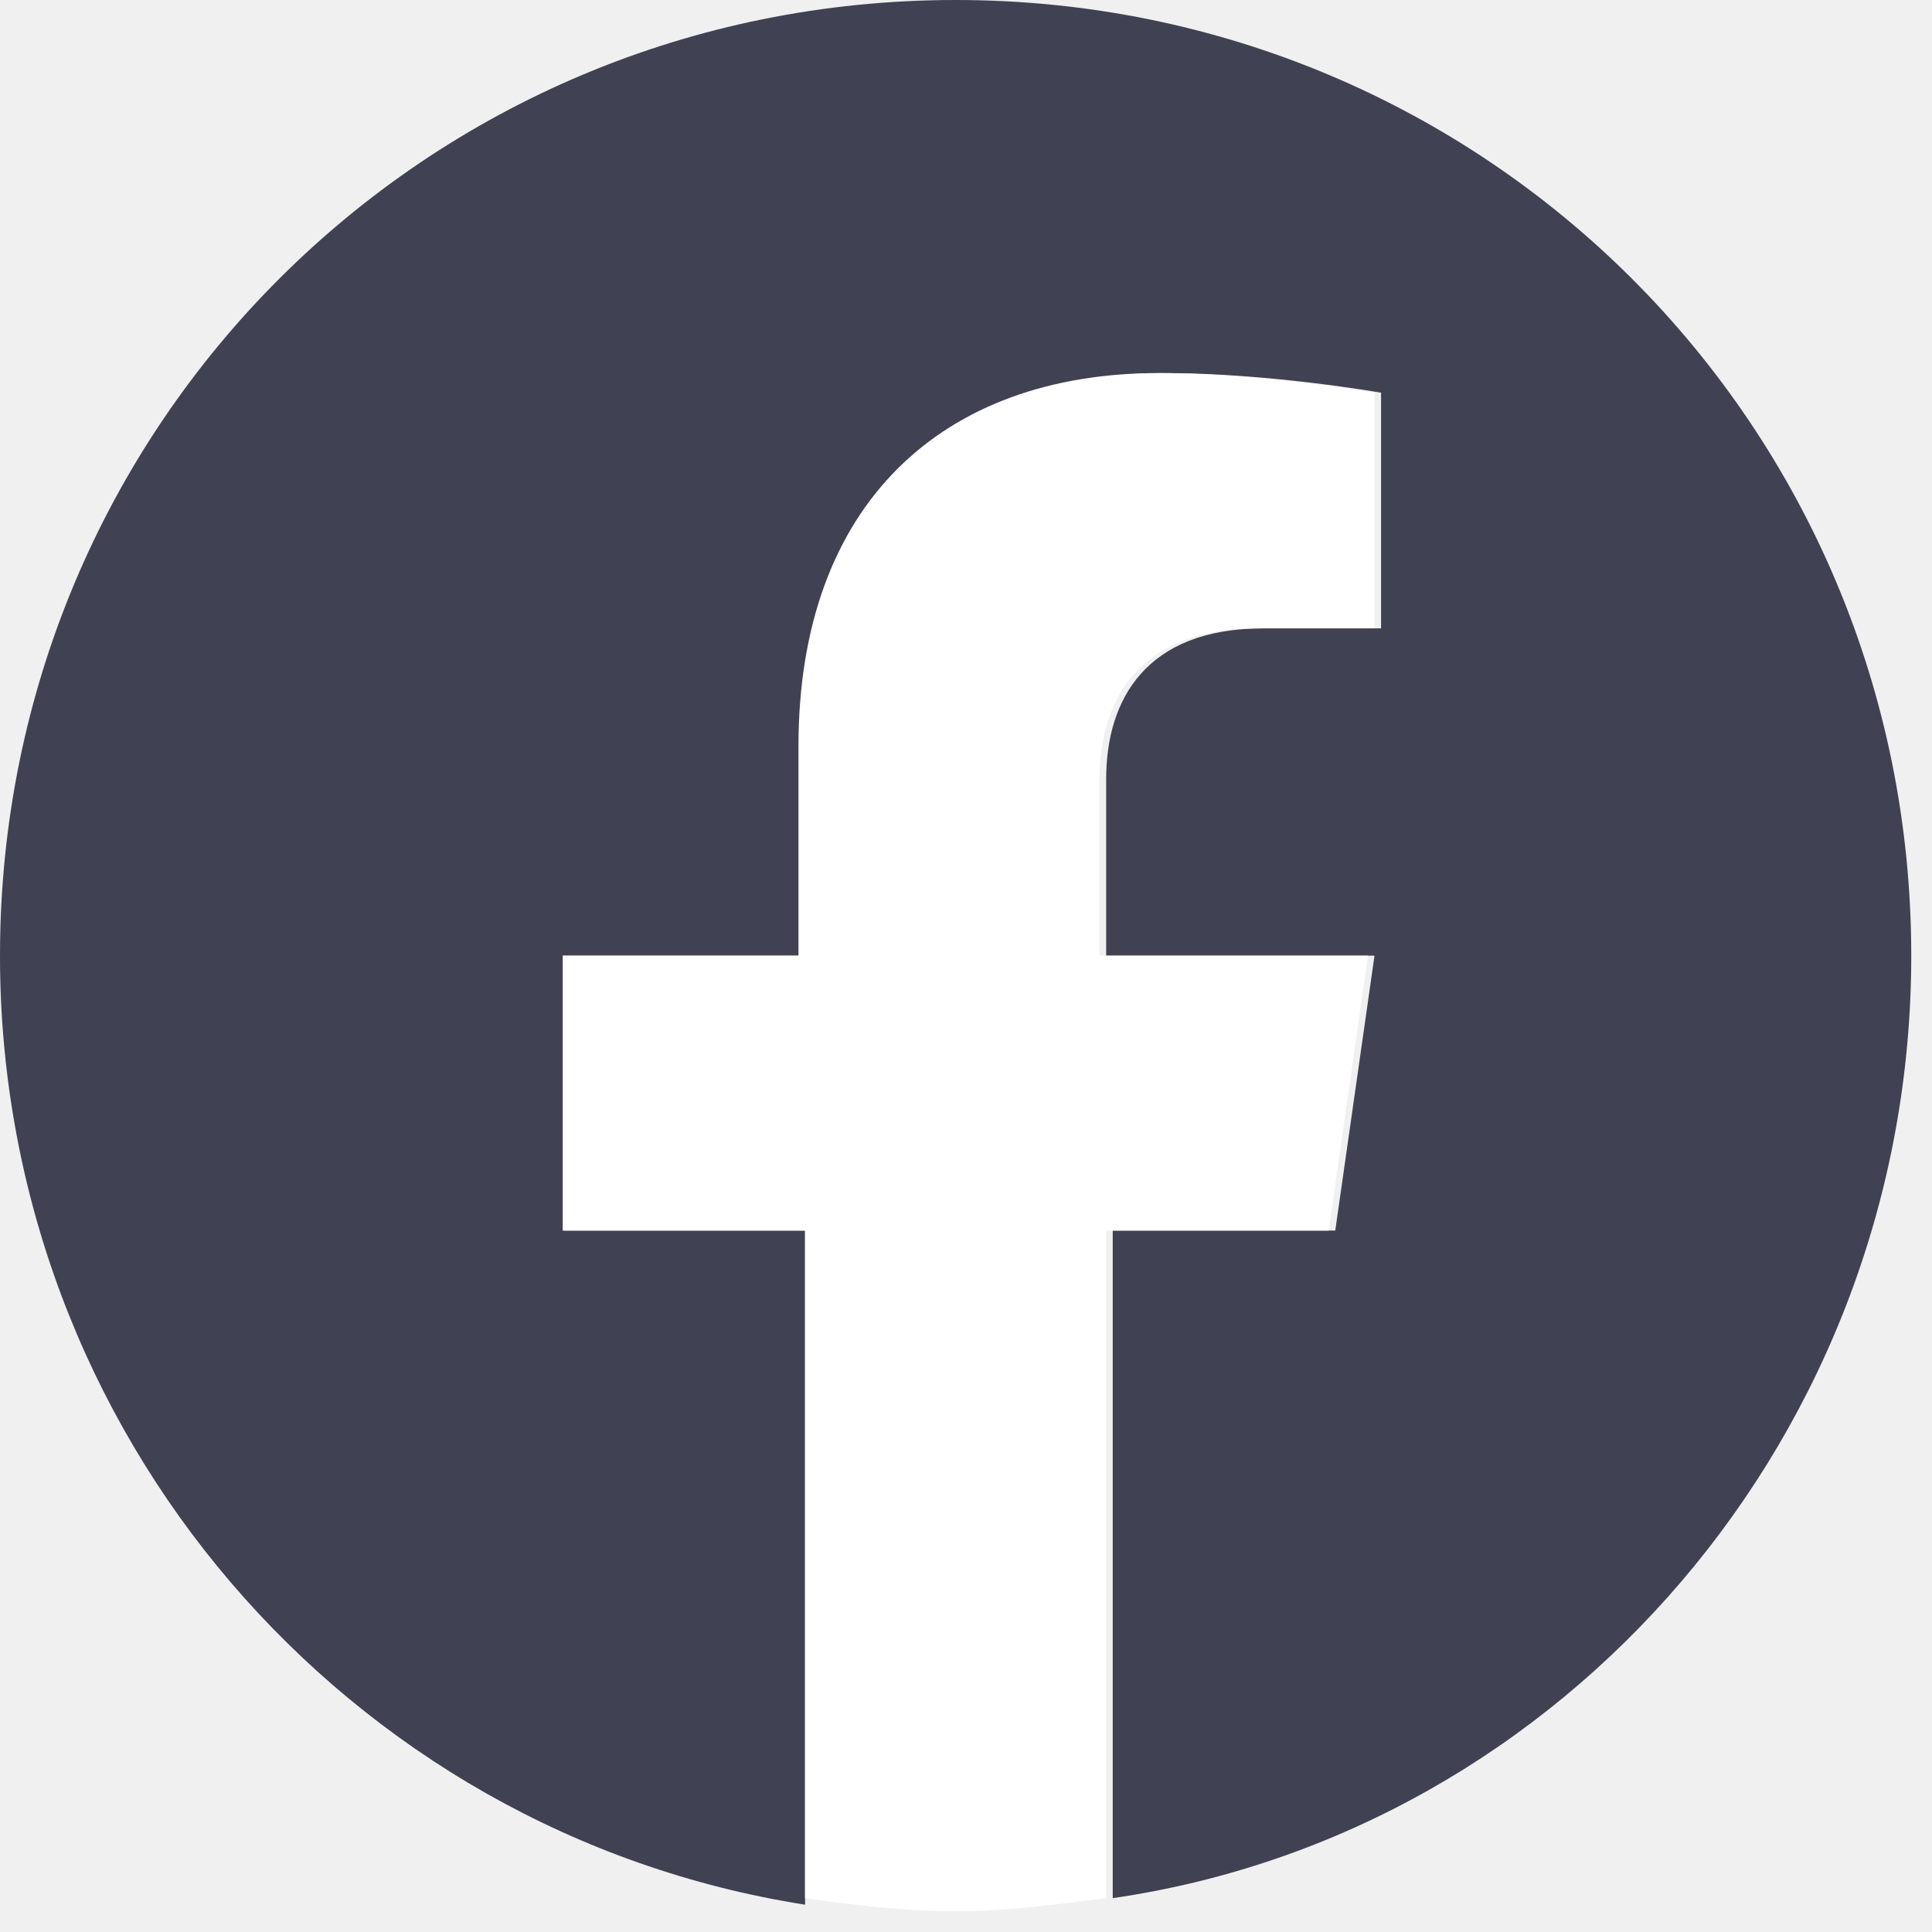
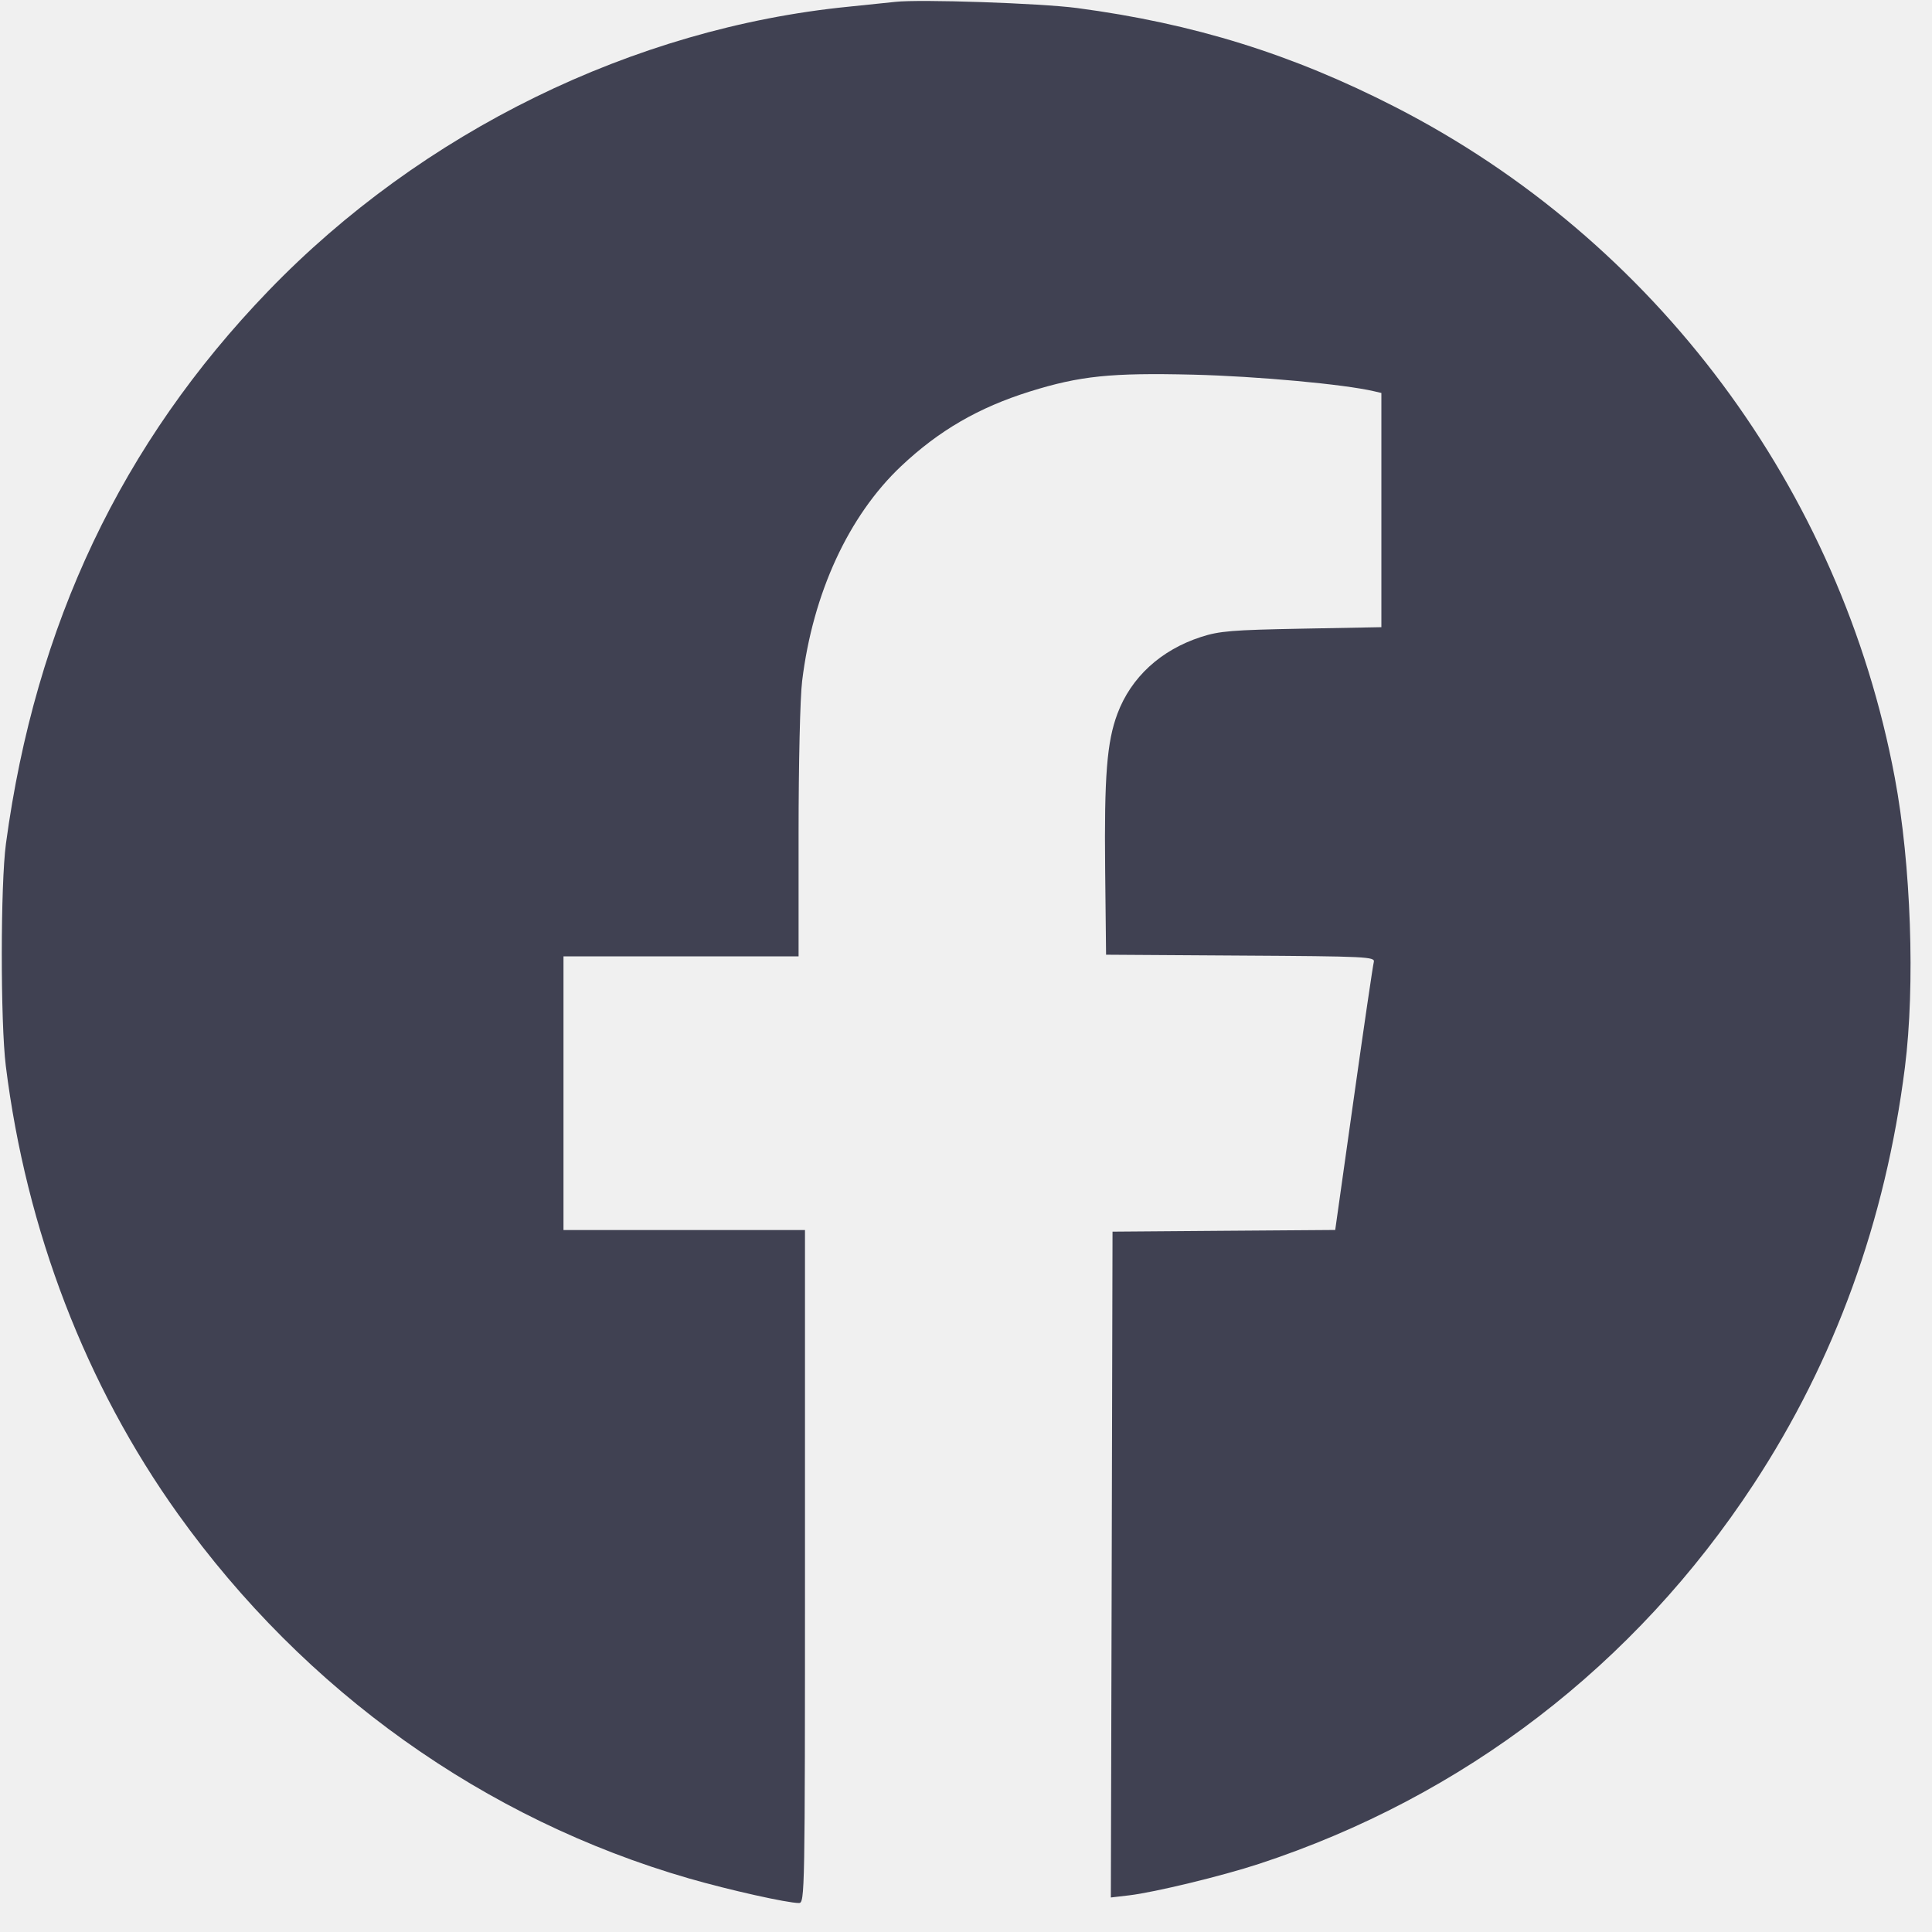
- <svg xmlns="http://www.w3.org/2000/svg" width="38" height="38" viewBox="0 0 38 38" fill="none">
-   <path d="M37.592 18.796C37.592 8.368 29.224 0 18.796 0C8.368 0 0 8.368 0 18.796C0 28.194 6.823 36.047 15.835 37.463V24.203H11.072V18.796H15.835V14.676C15.835 9.913 18.667 7.338 22.916 7.338C24.975 7.338 27.164 7.724 27.164 7.724V12.359H24.847C22.529 12.359 21.757 13.775 21.757 15.32V18.796H27.035L26.263 24.203H21.886V37.334C30.769 36.047 37.592 28.194 37.592 18.796Z" fill="#404152" />
-   <path d="M26.133 24.203L26.905 18.796H21.627V15.32C21.627 13.775 22.399 12.359 24.717 12.359H27.034V7.724C27.034 7.724 24.845 7.338 22.786 7.338C18.537 7.338 15.705 9.913 15.705 14.676V18.796H11.07V24.203H15.834V37.334C16.735 37.463 17.765 37.592 18.795 37.592C19.825 37.592 20.726 37.463 21.756 37.334V24.203H26.133Z" fill="white" />
+ <svg xmlns="http://www.w3.org/2000/svg" width="38" height="38" fill="none">
+   <path d="M17.607.037c-.122.014-.535.056-.919.095-4.231.421-8.393 2.461-11.41 5.59C2.392 8.715.699 12.283.117 16.593c-.108.8-.109 3.511-.003 4.37.402 3.233 1.572 6.279 3.388 8.817 2.494 3.485 6.028 6.005 10.051 7.167.787.227 1.932.483 2.161.483.116 0 .119-.171.119-6.618v-6.619h-4.75V18.81h4.624v-2.422c0-1.369.03-2.671.07-2.993.21-1.724.913-3.25 1.946-4.225.744-.702 1.524-1.154 2.534-1.47.984-.307 1.595-.37 3.208-.331 1.255.031 2.972.188 3.563.327l.142.033V12.336l-1.567.029c-1.376.026-1.619.046-1.983.164-.79.257-1.374.793-1.642 1.51-.207.554-.26 1.228-.241 3.061l.018 1.678 2.648.017c2.481.015 2.646.023 2.618.127-.017.06-.195 1.271-.395 2.69l-.364 2.58-2.19.016-2.19.017-.016 6.548-.017 6.548.36-.042c.5-.059 1.833-.382 2.554-.619 4.024-1.321 7.394-3.908 9.73-7.47 1.597-2.434 2.592-5.177 2.974-8.195.204-1.615.121-3.995-.199-5.7-1.064-5.677-4.707-10.567-9.825-13.19C25.411 1.064 23.481.463 21.185.158c-.72-.095-3.102-.176-3.578-.121" fill="#404152" fill-rule="evenodd" />
</svg>
